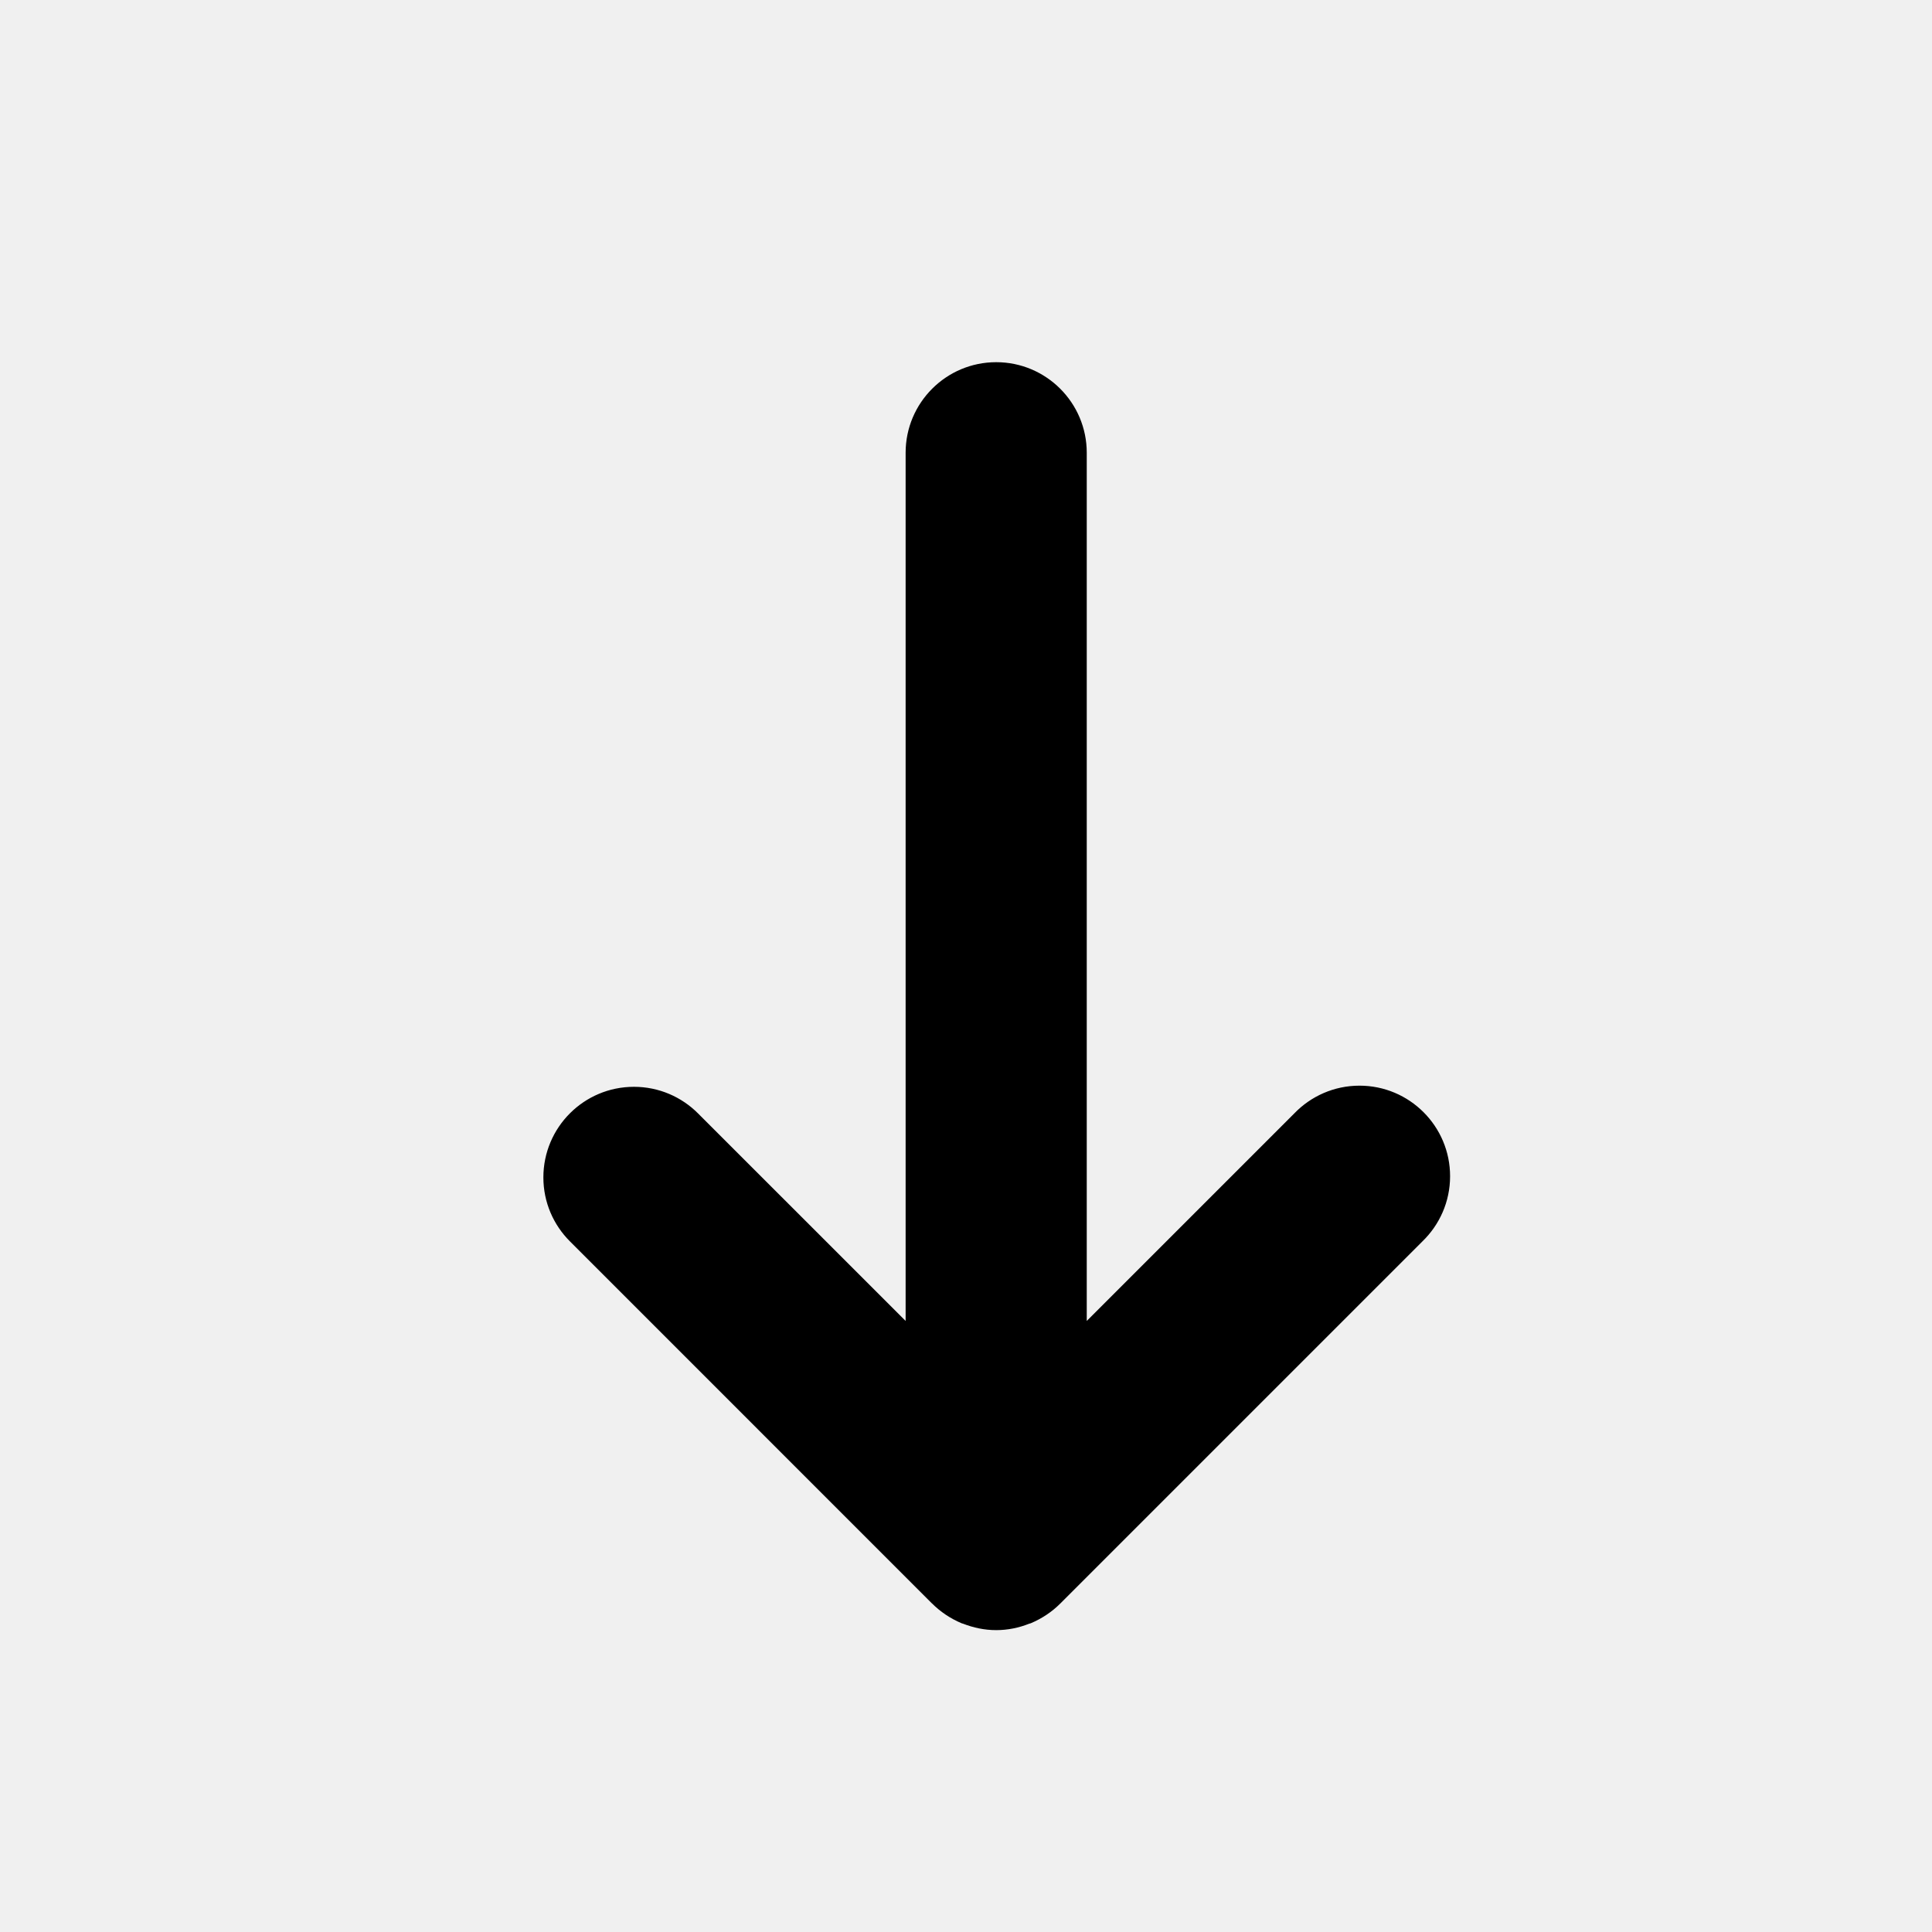
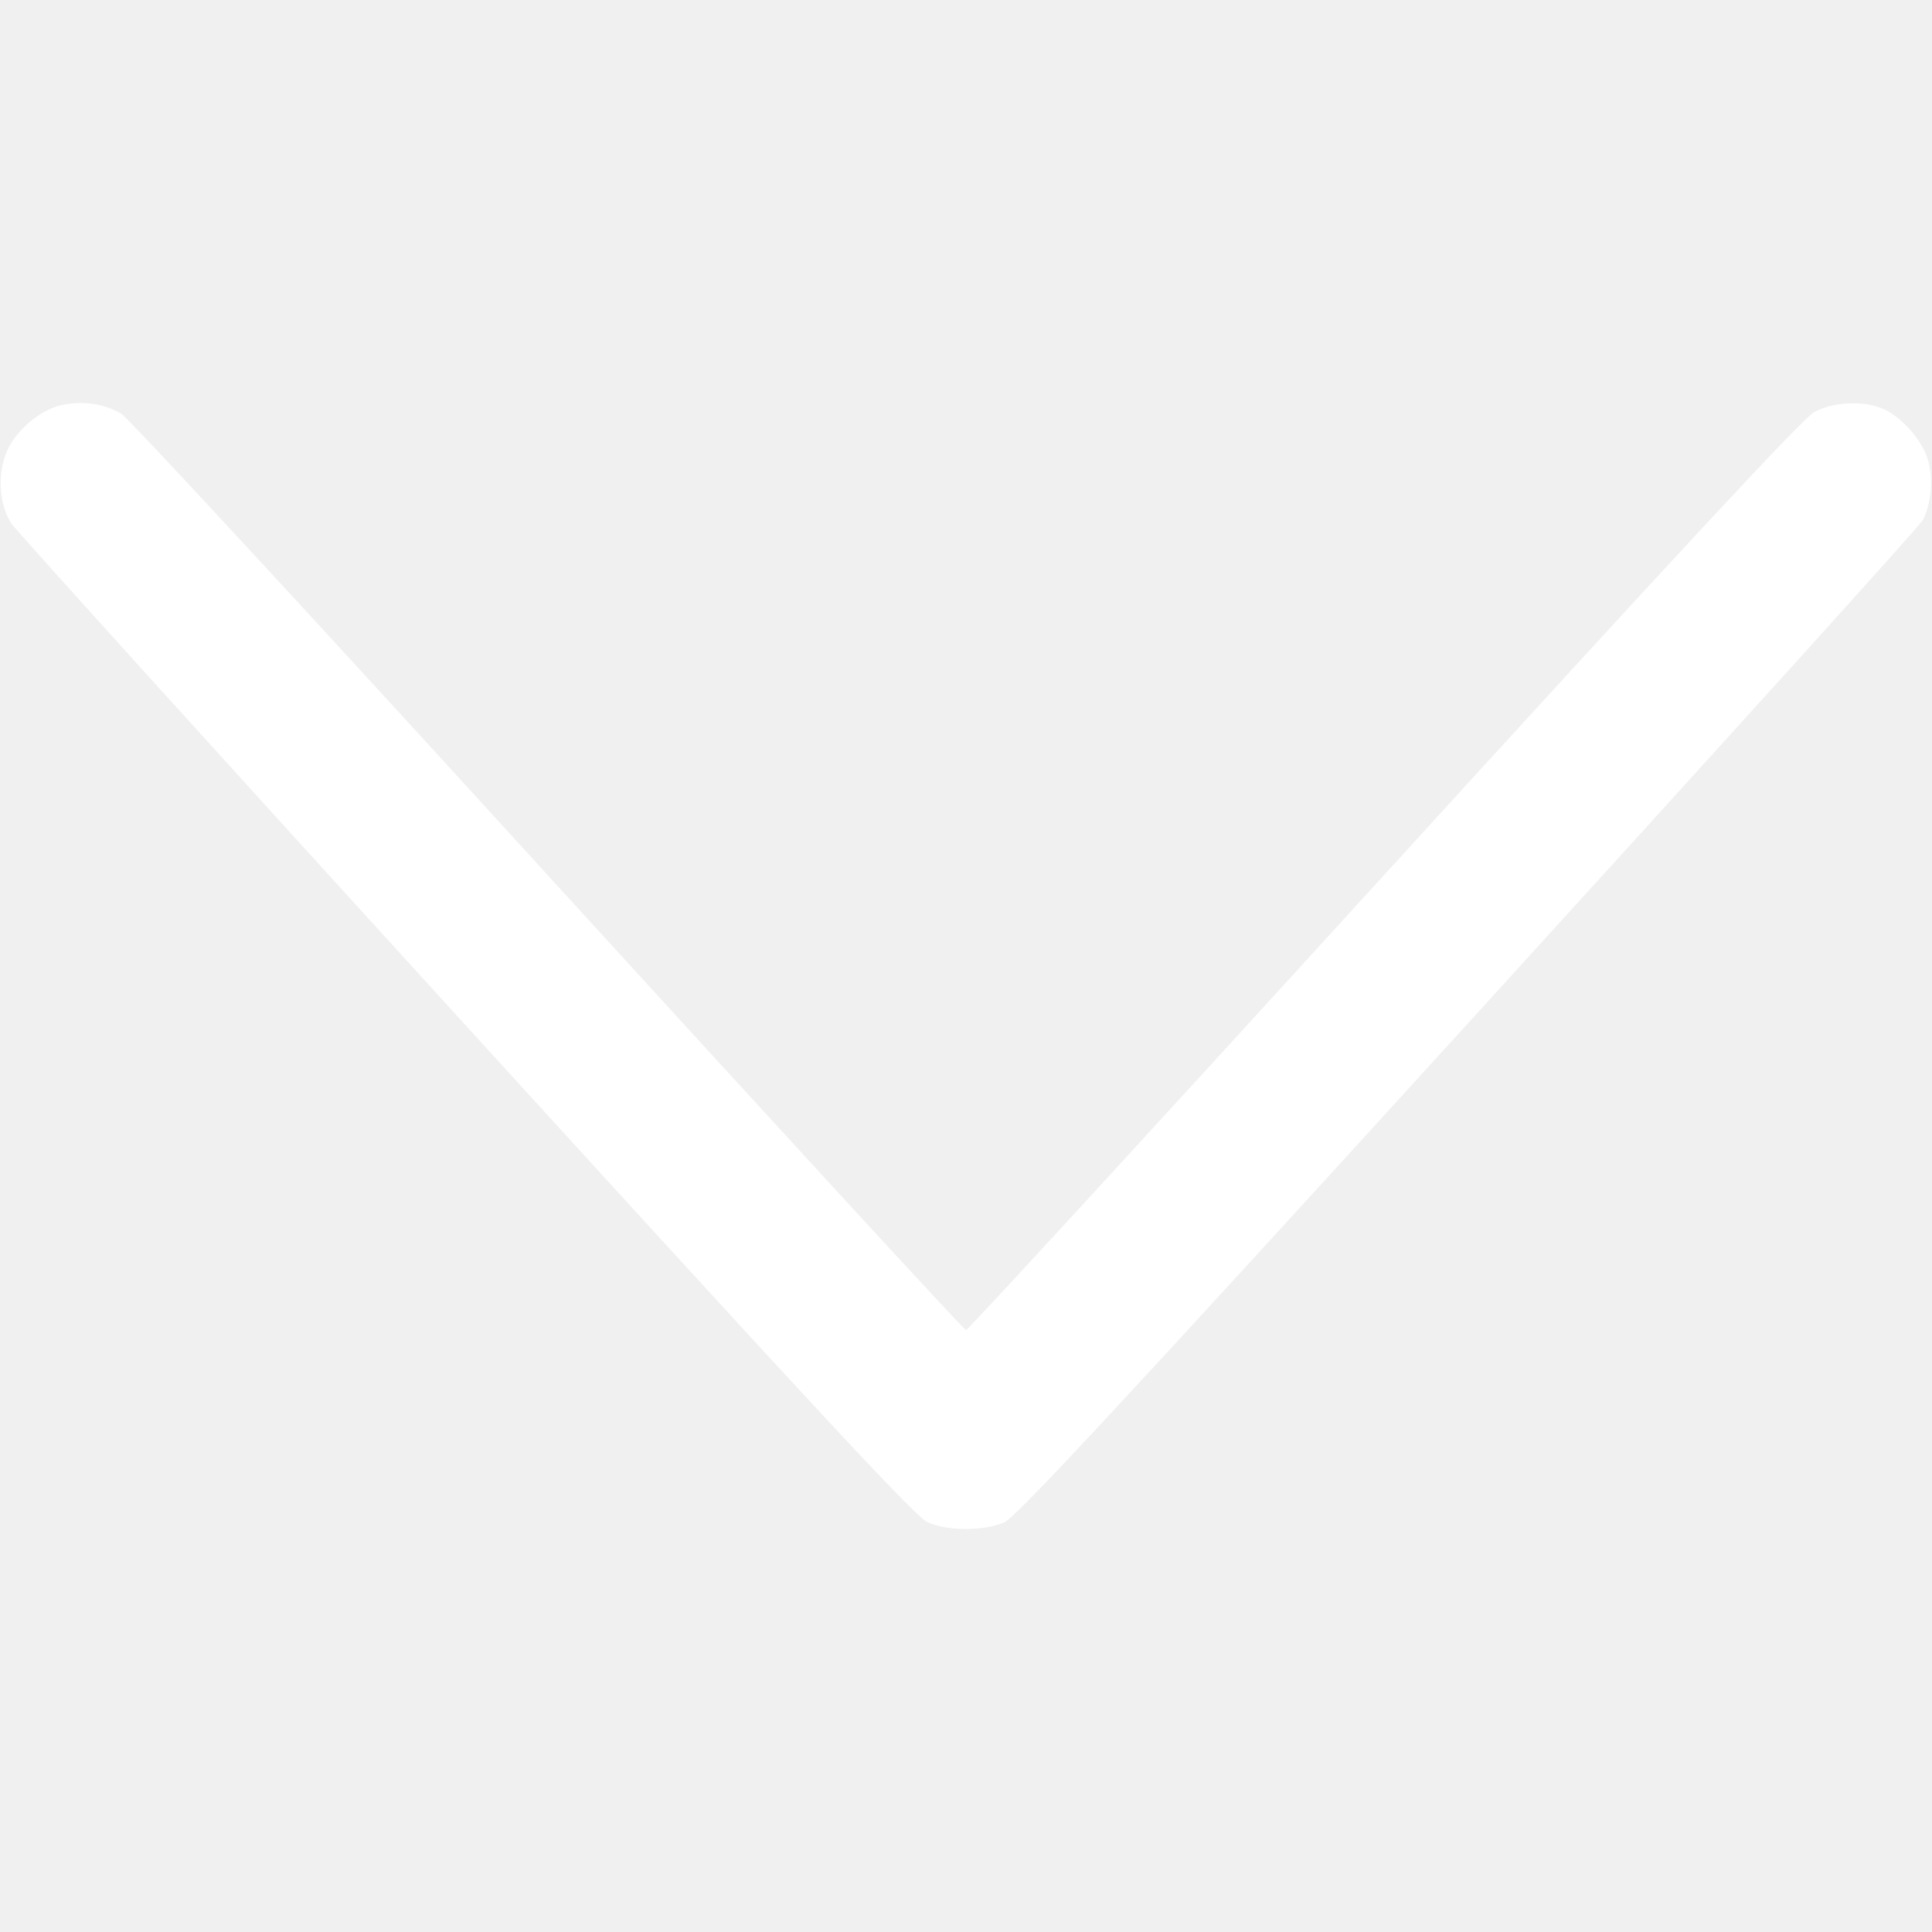
- <svg xmlns="http://www.w3.org/2000/svg" version="1.1" width="32" height="32" viewBox="0 0 32 32">
-   <path d="M15.438 26.56l-5.999-6c-0.271-0.271-0.439-0.645-0.439-1.058 0-0.001 0-0.001 0-0.002v0c0.001-0.828 0.672-1.499 1.5-1.499 0.414 0 0.789 0.168 1.060 0.439v0l3.44 3.439v-14.38c0-0.828 0.672-1.5 1.5-1.5s1.5 0.672 1.5 1.5v14.38l3.44-3.44c0.273-0.282 0.655-0.457 1.078-0.457 0.828 0 1.5 0.672 1.5 1.5 0 0.424-0.176 0.806-0.458 1.079l-0 0-5.999 5.999c-0.14 0.14-0.307 0.25-0.49 0.327l-0.025 0.007c-0.17 0.067-0.353 0.106-0.546 0.106-0.194 0-0.377-0.040-0.547-0.106l-0.024-0.007c-0.19-0.080-0.353-0.191-0.49-0.327l0 0z" />
+ <svg xmlns="http://www.w3.org/2000/svg" width="512pt" height="512pt" viewBox="0 0 512 512">
+   <g transform="translate(0 512) scale(.1 -.1)">
+     <path fill="white" d="m171 4048c-49-8-104-47-138-97-40-58-42-155-4-217 10-16 551-614 1203-1329 925-1015 1194-1305 1226-1319 53-24 151-24 204 0 31 14 303 306 1230 1324 654 718 1196 1317 1204 1332 21 41 28 108 14 156-13 51-66 113-116 137-52 24-135 21-186-7-30-16-366-378-1141-1228-604-663-1102-1205-1107-1205s-503 542-1107 1204c-604 663-1113 1214-1132 1225-44 25-96 34-150 24z" />
+   </g>
</svg>
